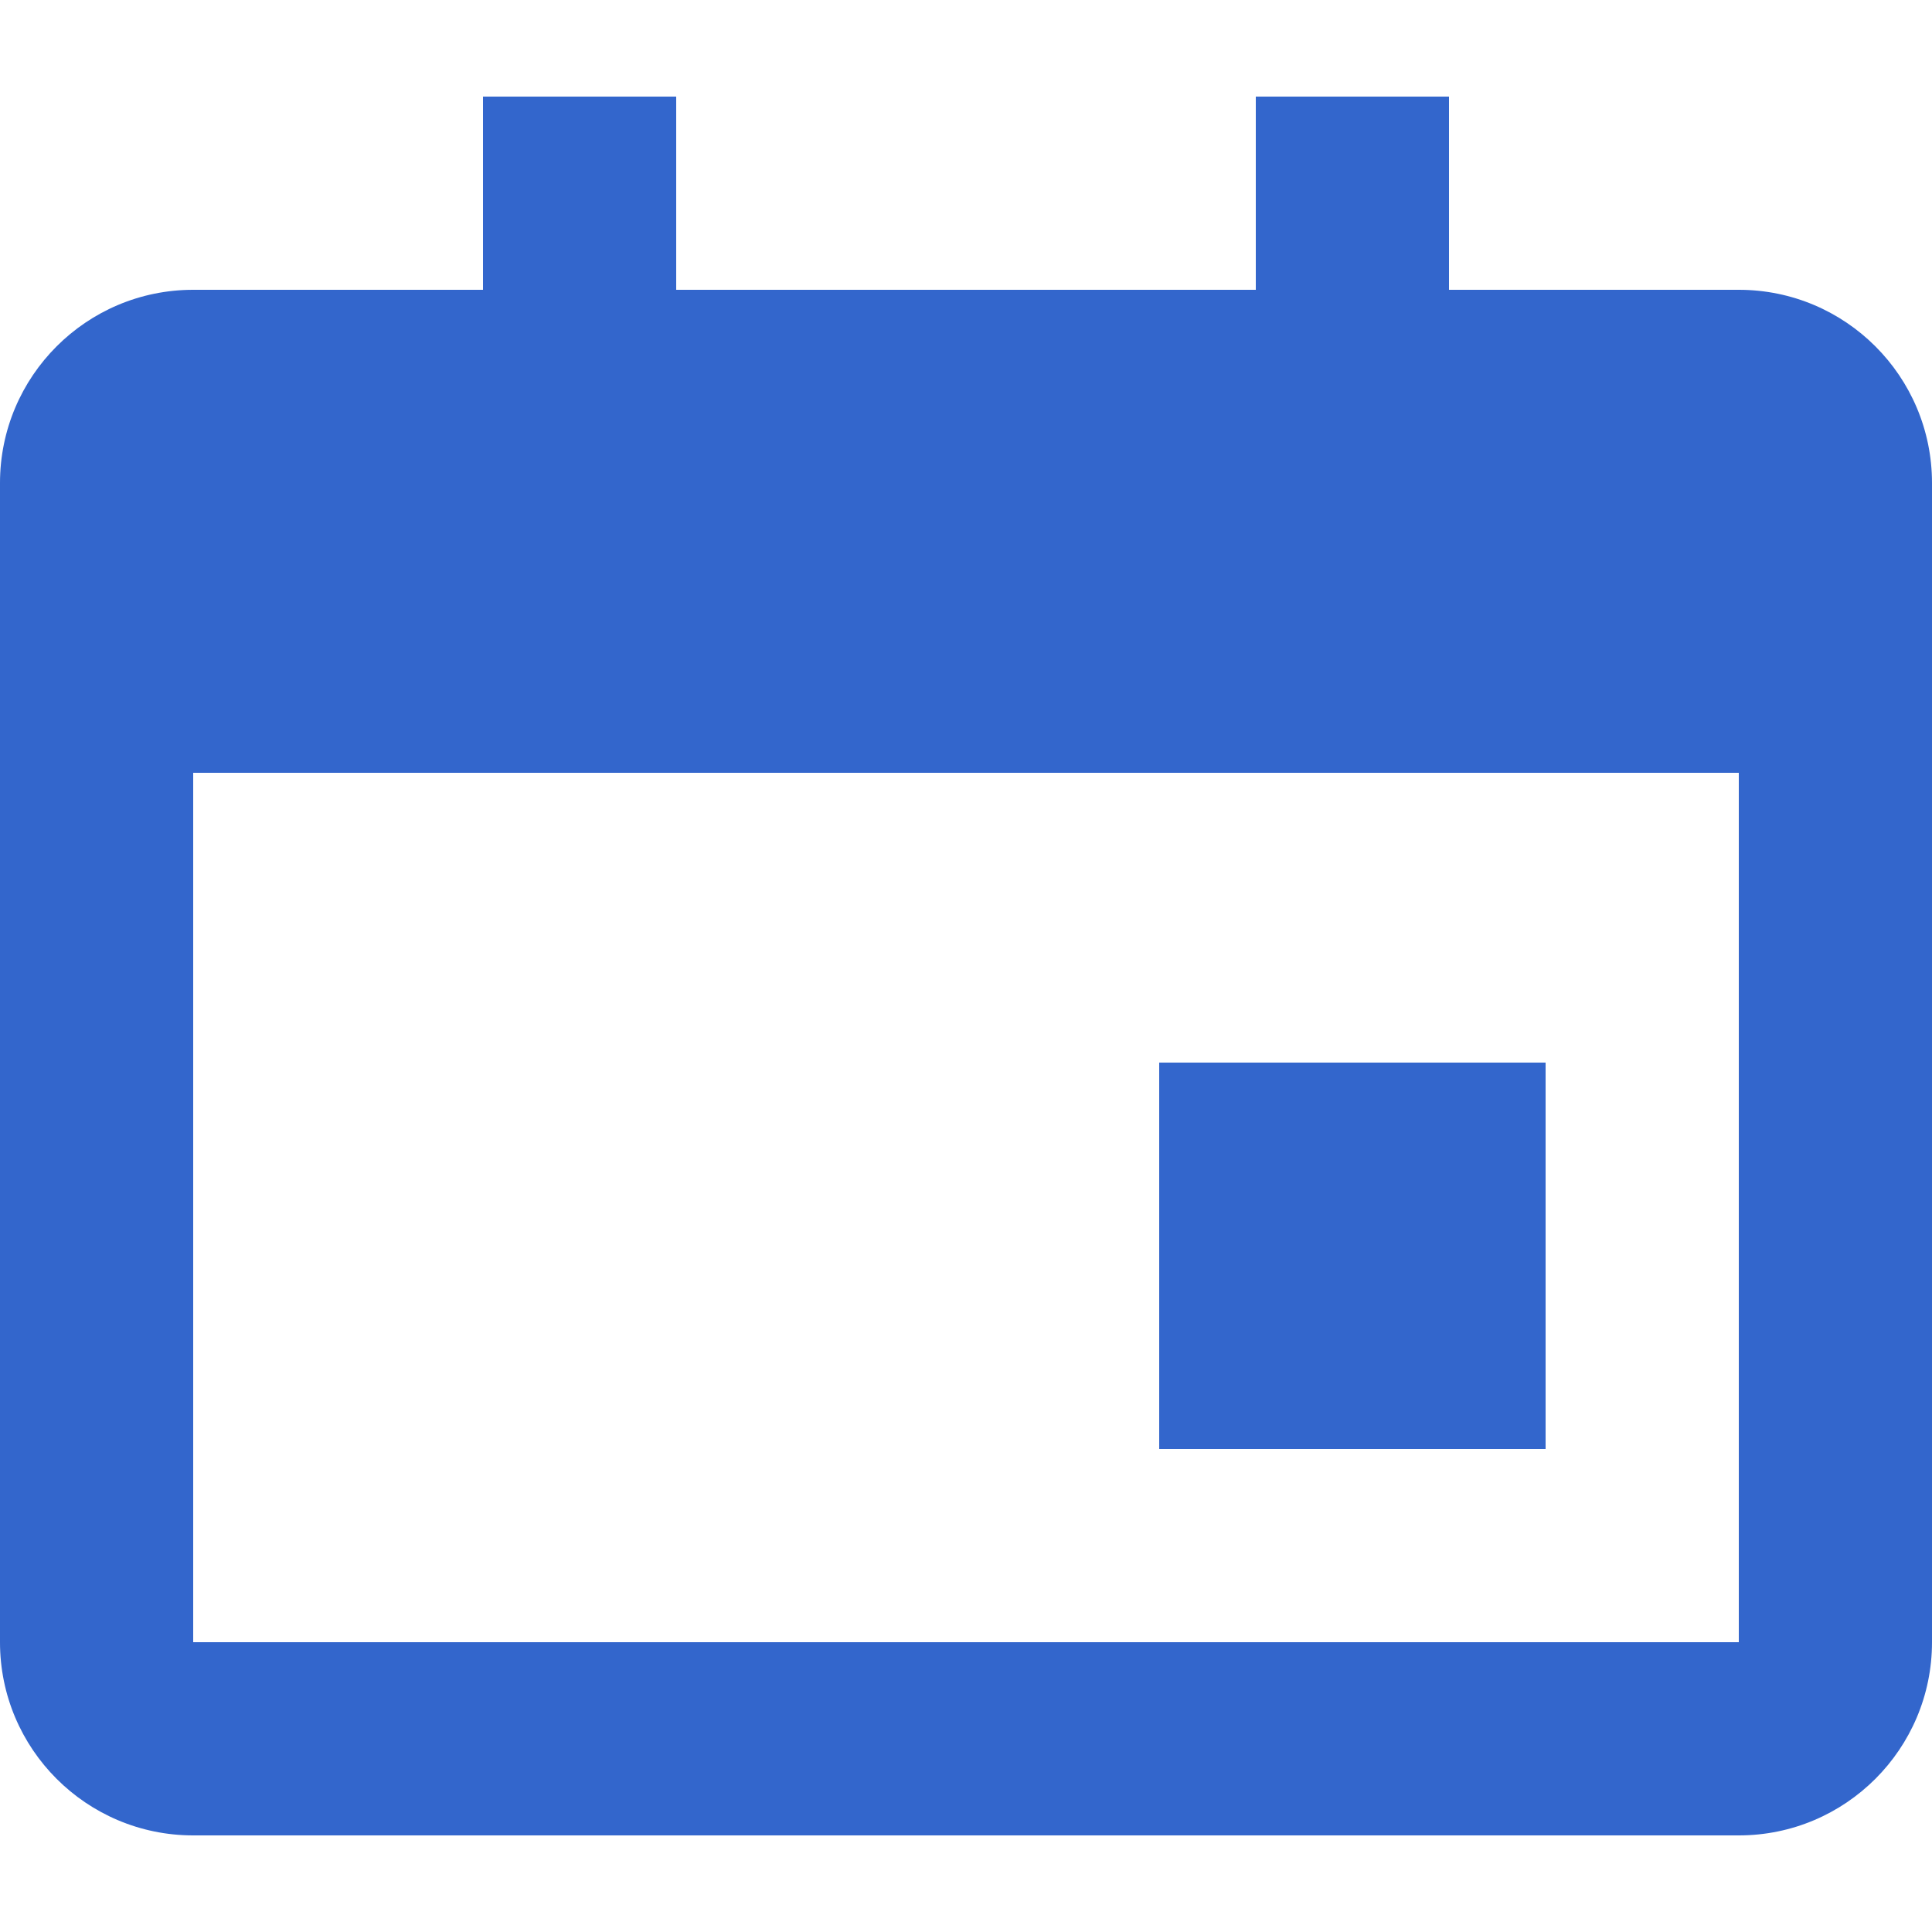
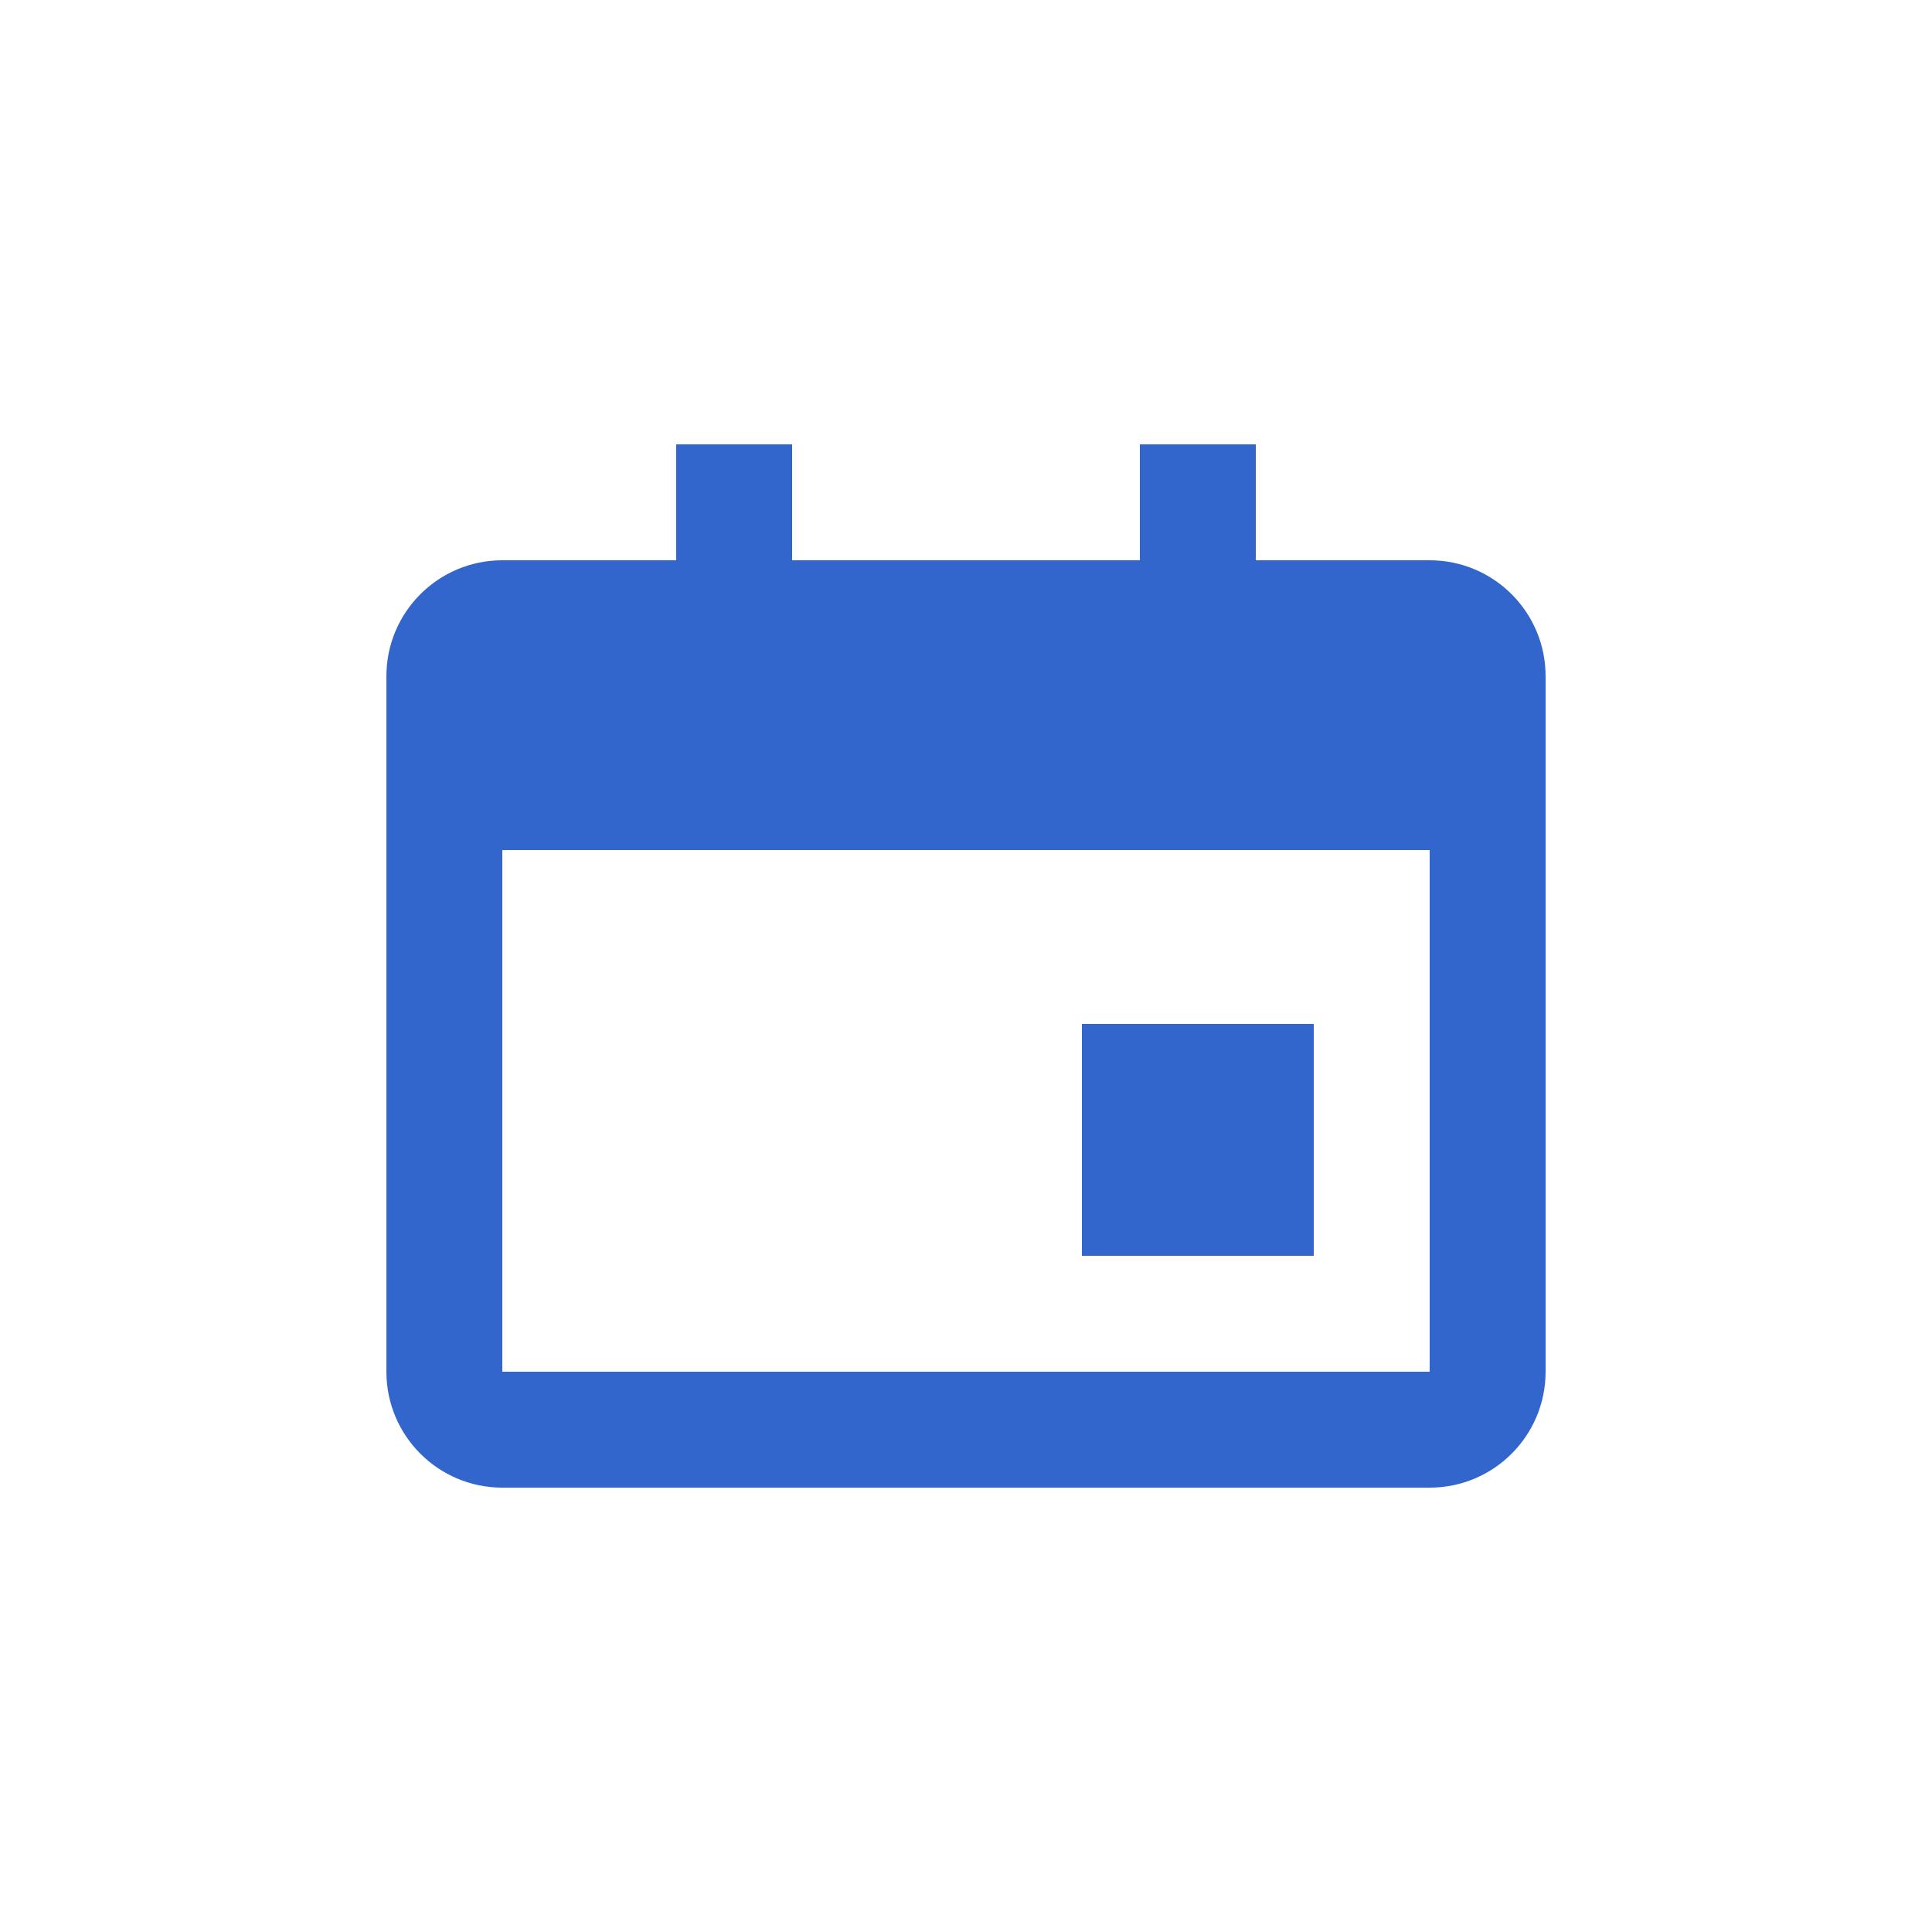
<svg xmlns="http://www.w3.org/2000/svg" width="20" height="20" viewBox="0 0 20 20">
-   <path fill="#36c" d="M18 3h-3V1h-2v2H7V1H5v2H2a2 2 0 0 0-2 2v12a2 2 0 0 0 2 2h16a2 2 0 0 0 2-2V5a2 2 0 0 0-2-2m0 14H2V8h16zm-2-6h-4v4h4z" />
+   <path fill="#36c" d="M14.8 5.8H13V4.6h-1.2v1.2H8.2V4.6H7v1.2H5.2A1.2 1.2 0 0 0 4 7v7.2a1.2 1.2 0 0 0 1.2 1.2h9.6a1.2 1.2 0 0 0 1.2-1.2V7a1.2 1.2 0 0 0-1.2-1.2m0 8.4H5.2V8.8h9.6zm-1.2-3.6h-2.4V13h2.4z" />
</svg>
